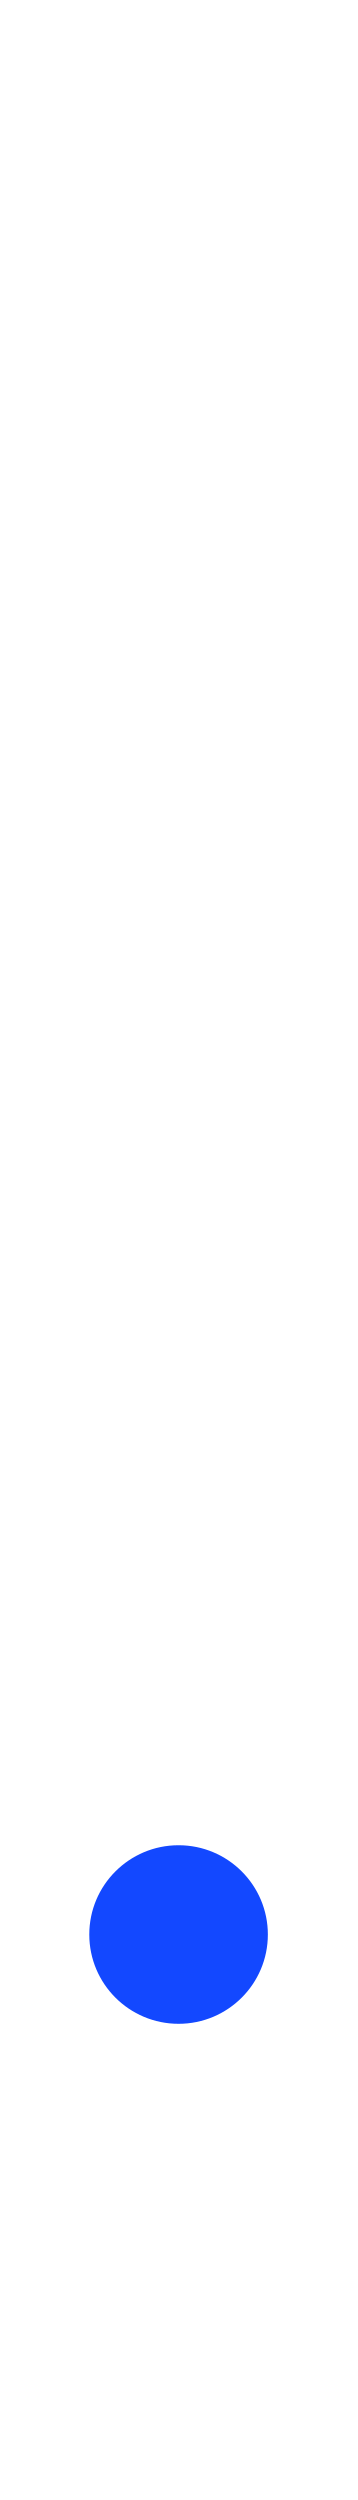
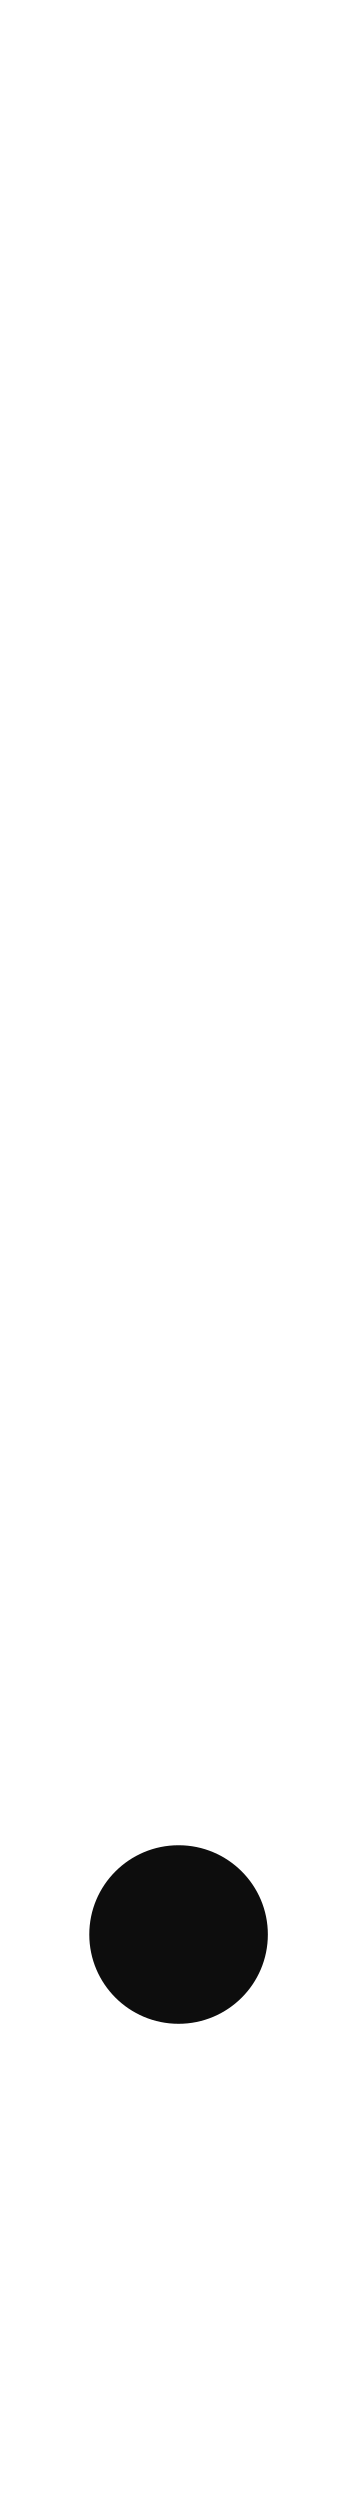
<svg xmlns="http://www.w3.org/2000/svg" preserveAspectRatio="none" overflow="visible" style="display: block;" width="12" height="84" viewBox="0 0 12 84" fill="none">
  <g id="DecimalDotWrap">
-     <circle id="DecimalDot" cx="6" cy="65" r="3" fill="#1348FF" />
+     <circle id="DecimalDot" cx="6" cy="65" r="3" fill="#0D0D0D" />
  </g>
</svg>
